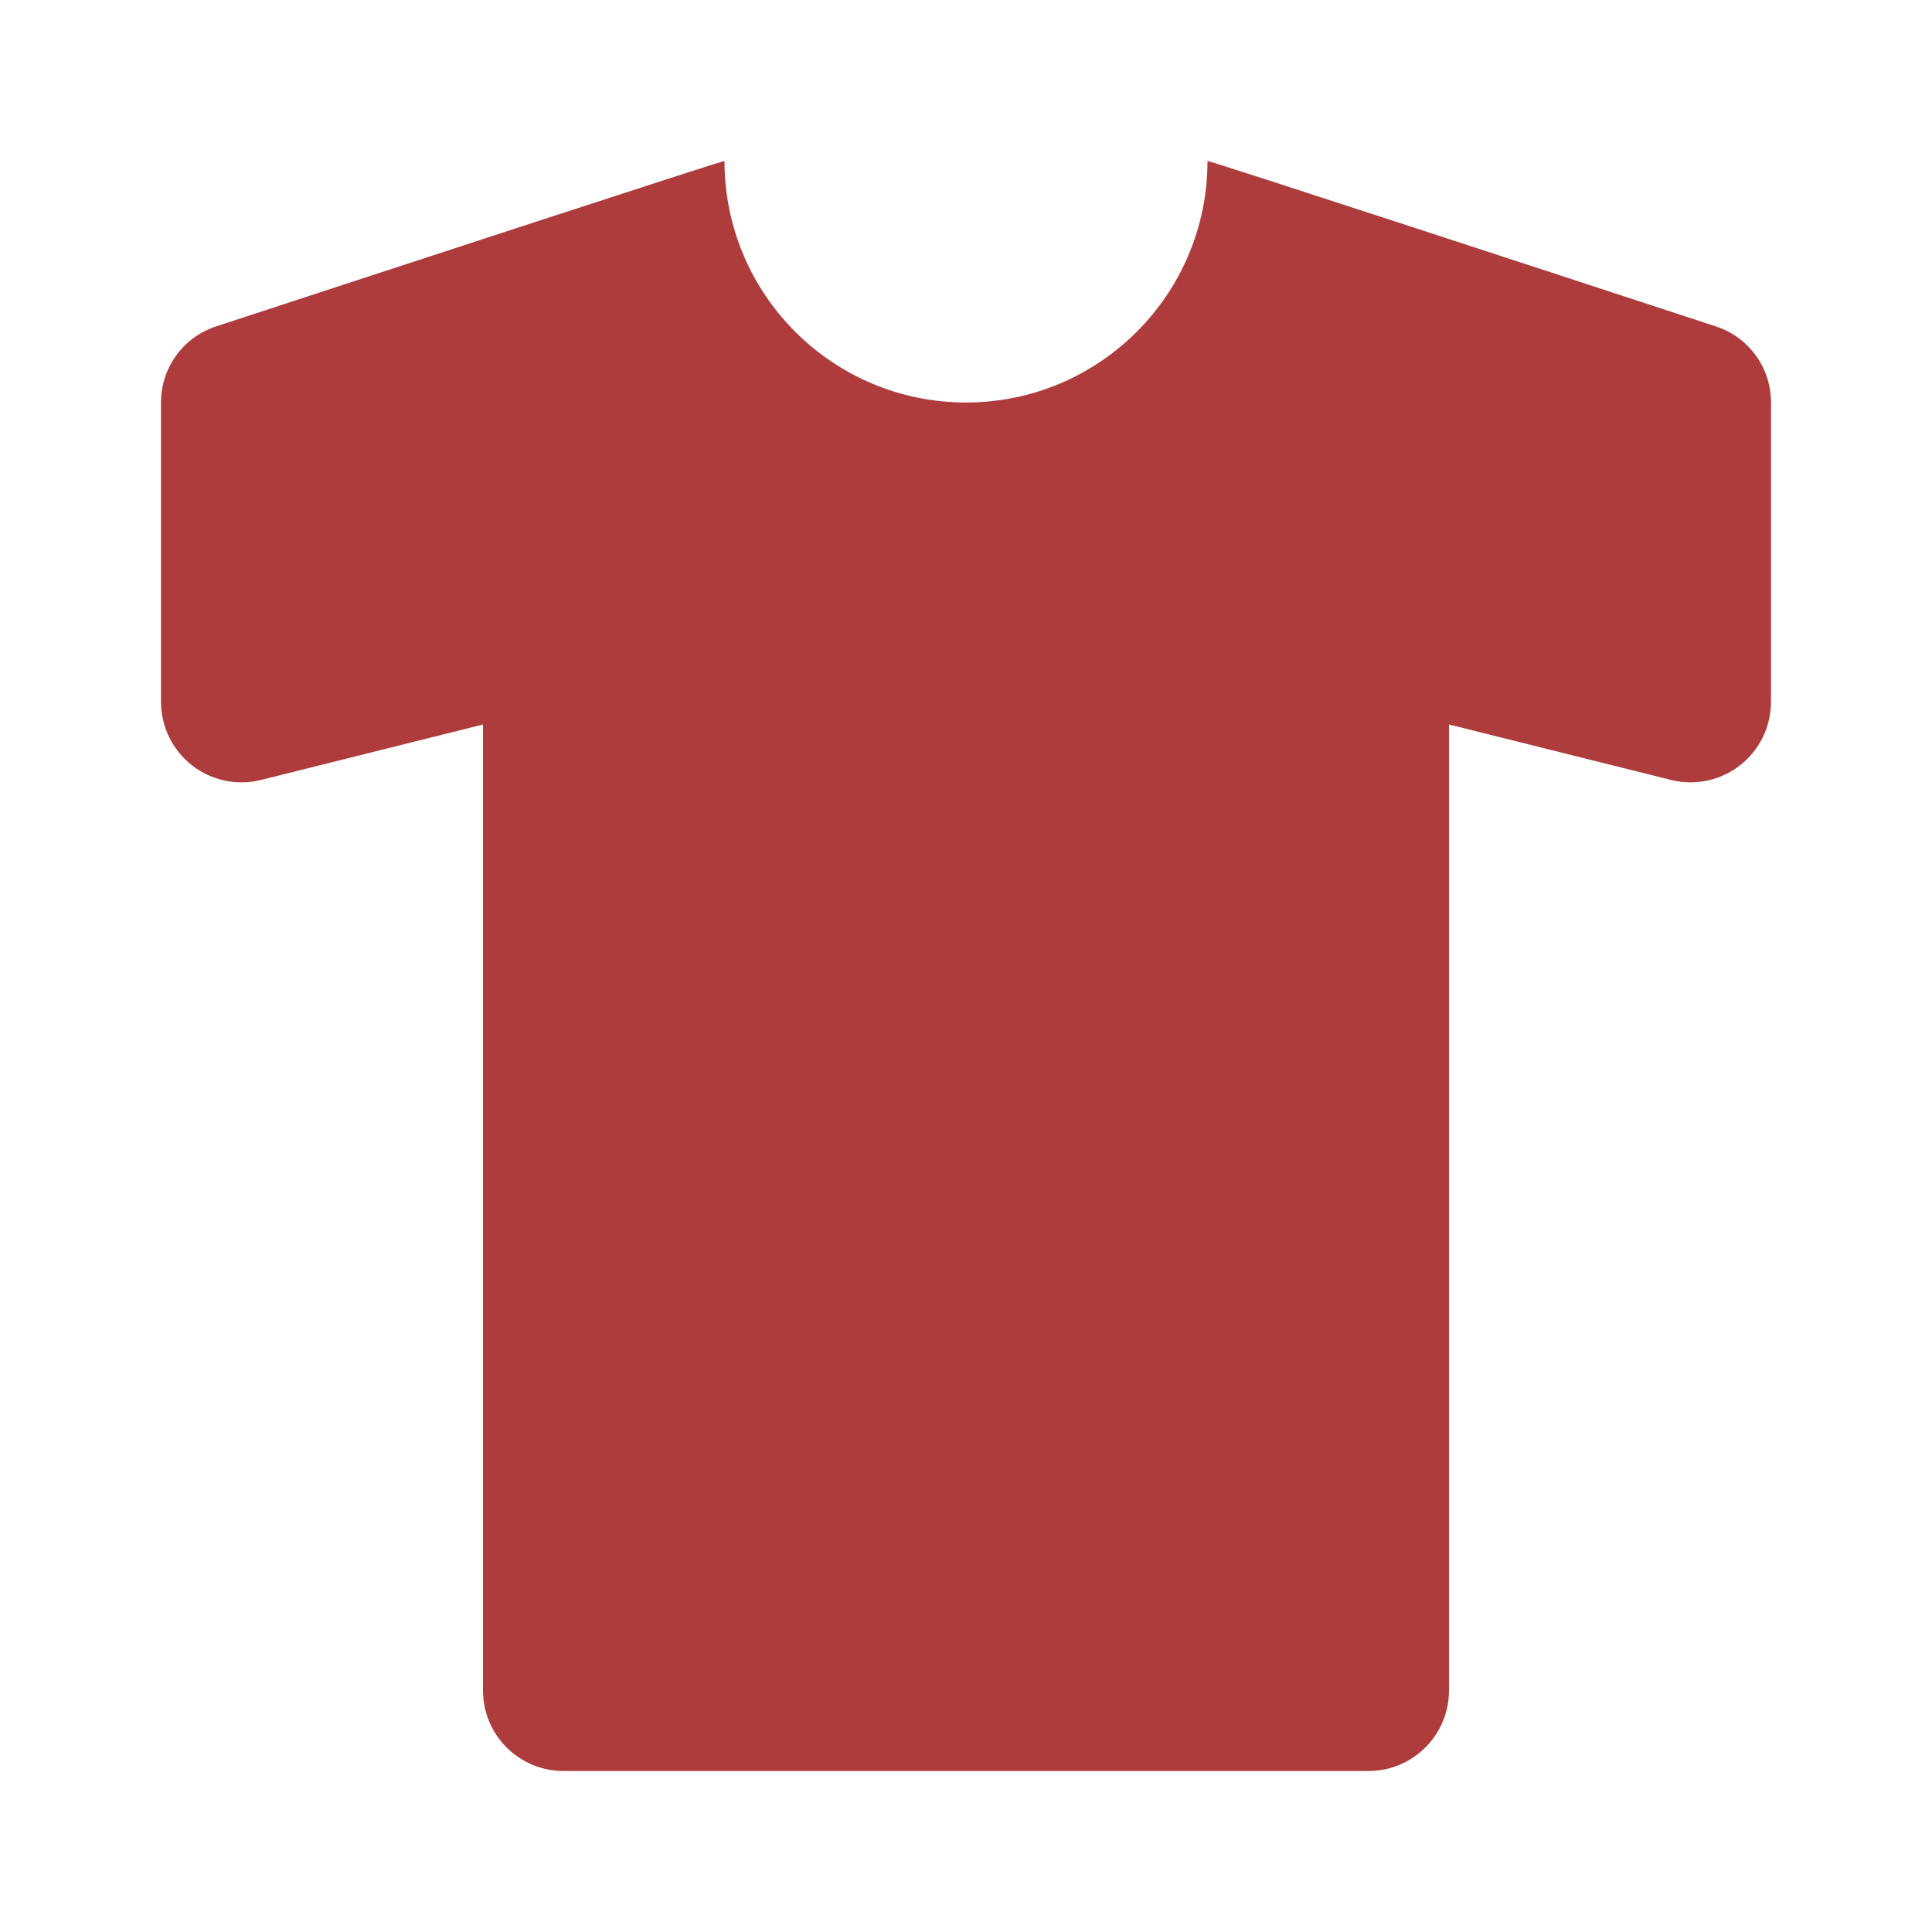
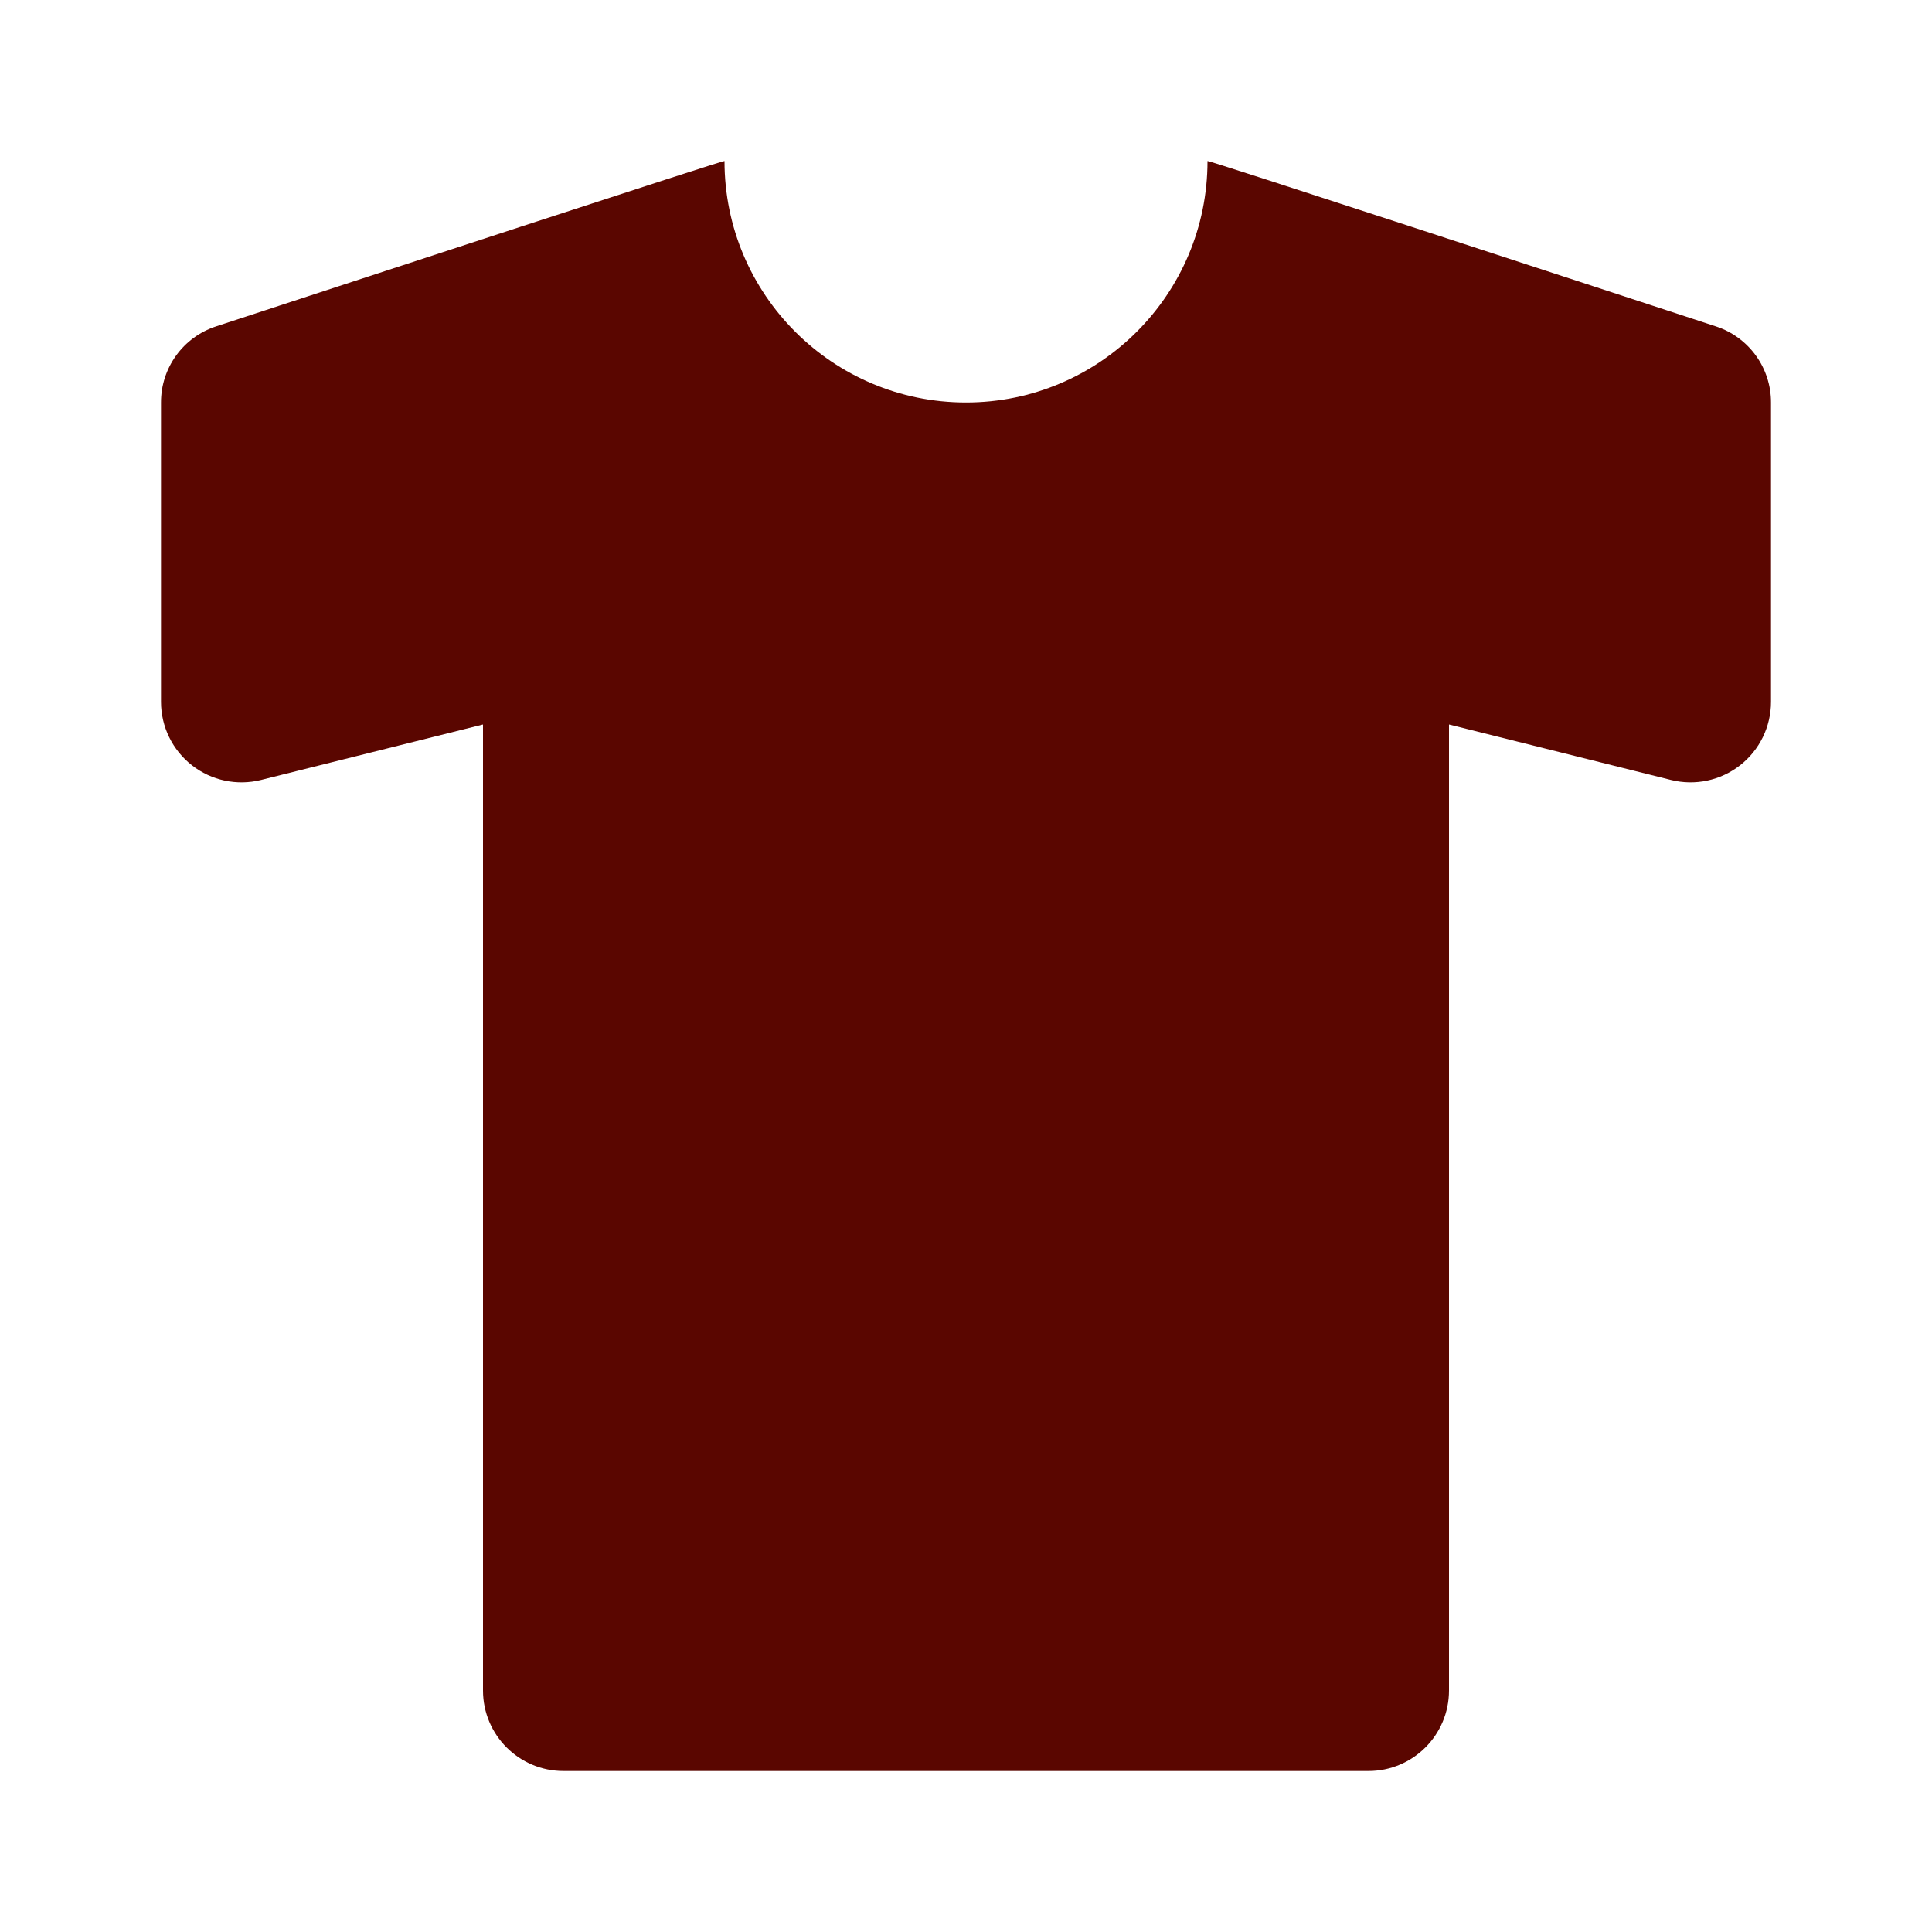
- <svg xmlns="http://www.w3.org/2000/svg" width="24" height="24" viewBox="0 0 24 24" style="fill: rgba(175, 60, 60, 1);transform: ;msFilter:;">
+ <svg xmlns="http://www.w3.org/2000/svg" width="24" height="24" viewBox="0 0 24 24" style="fill: rgba(90, 6, 0, 1);transform: ;msFilter:;">
  <path d="M21.316 4.055C19.556 3.478 15 1.985 15 2a3 3 0 1 1-6 0c0-.015-4.556 1.478-6.317 2.055A.992.992 0 0 0 2 5.003v3.716a1 1 0 0 0 1.242.97L6 9v12a1 1 0 0 0 1 1h10a1 1 0 0 0 1-1V9l2.758.689A1 1 0 0 0 22 8.719V5.003a.992.992 0 0 0-.684-.948z" />
</svg>
